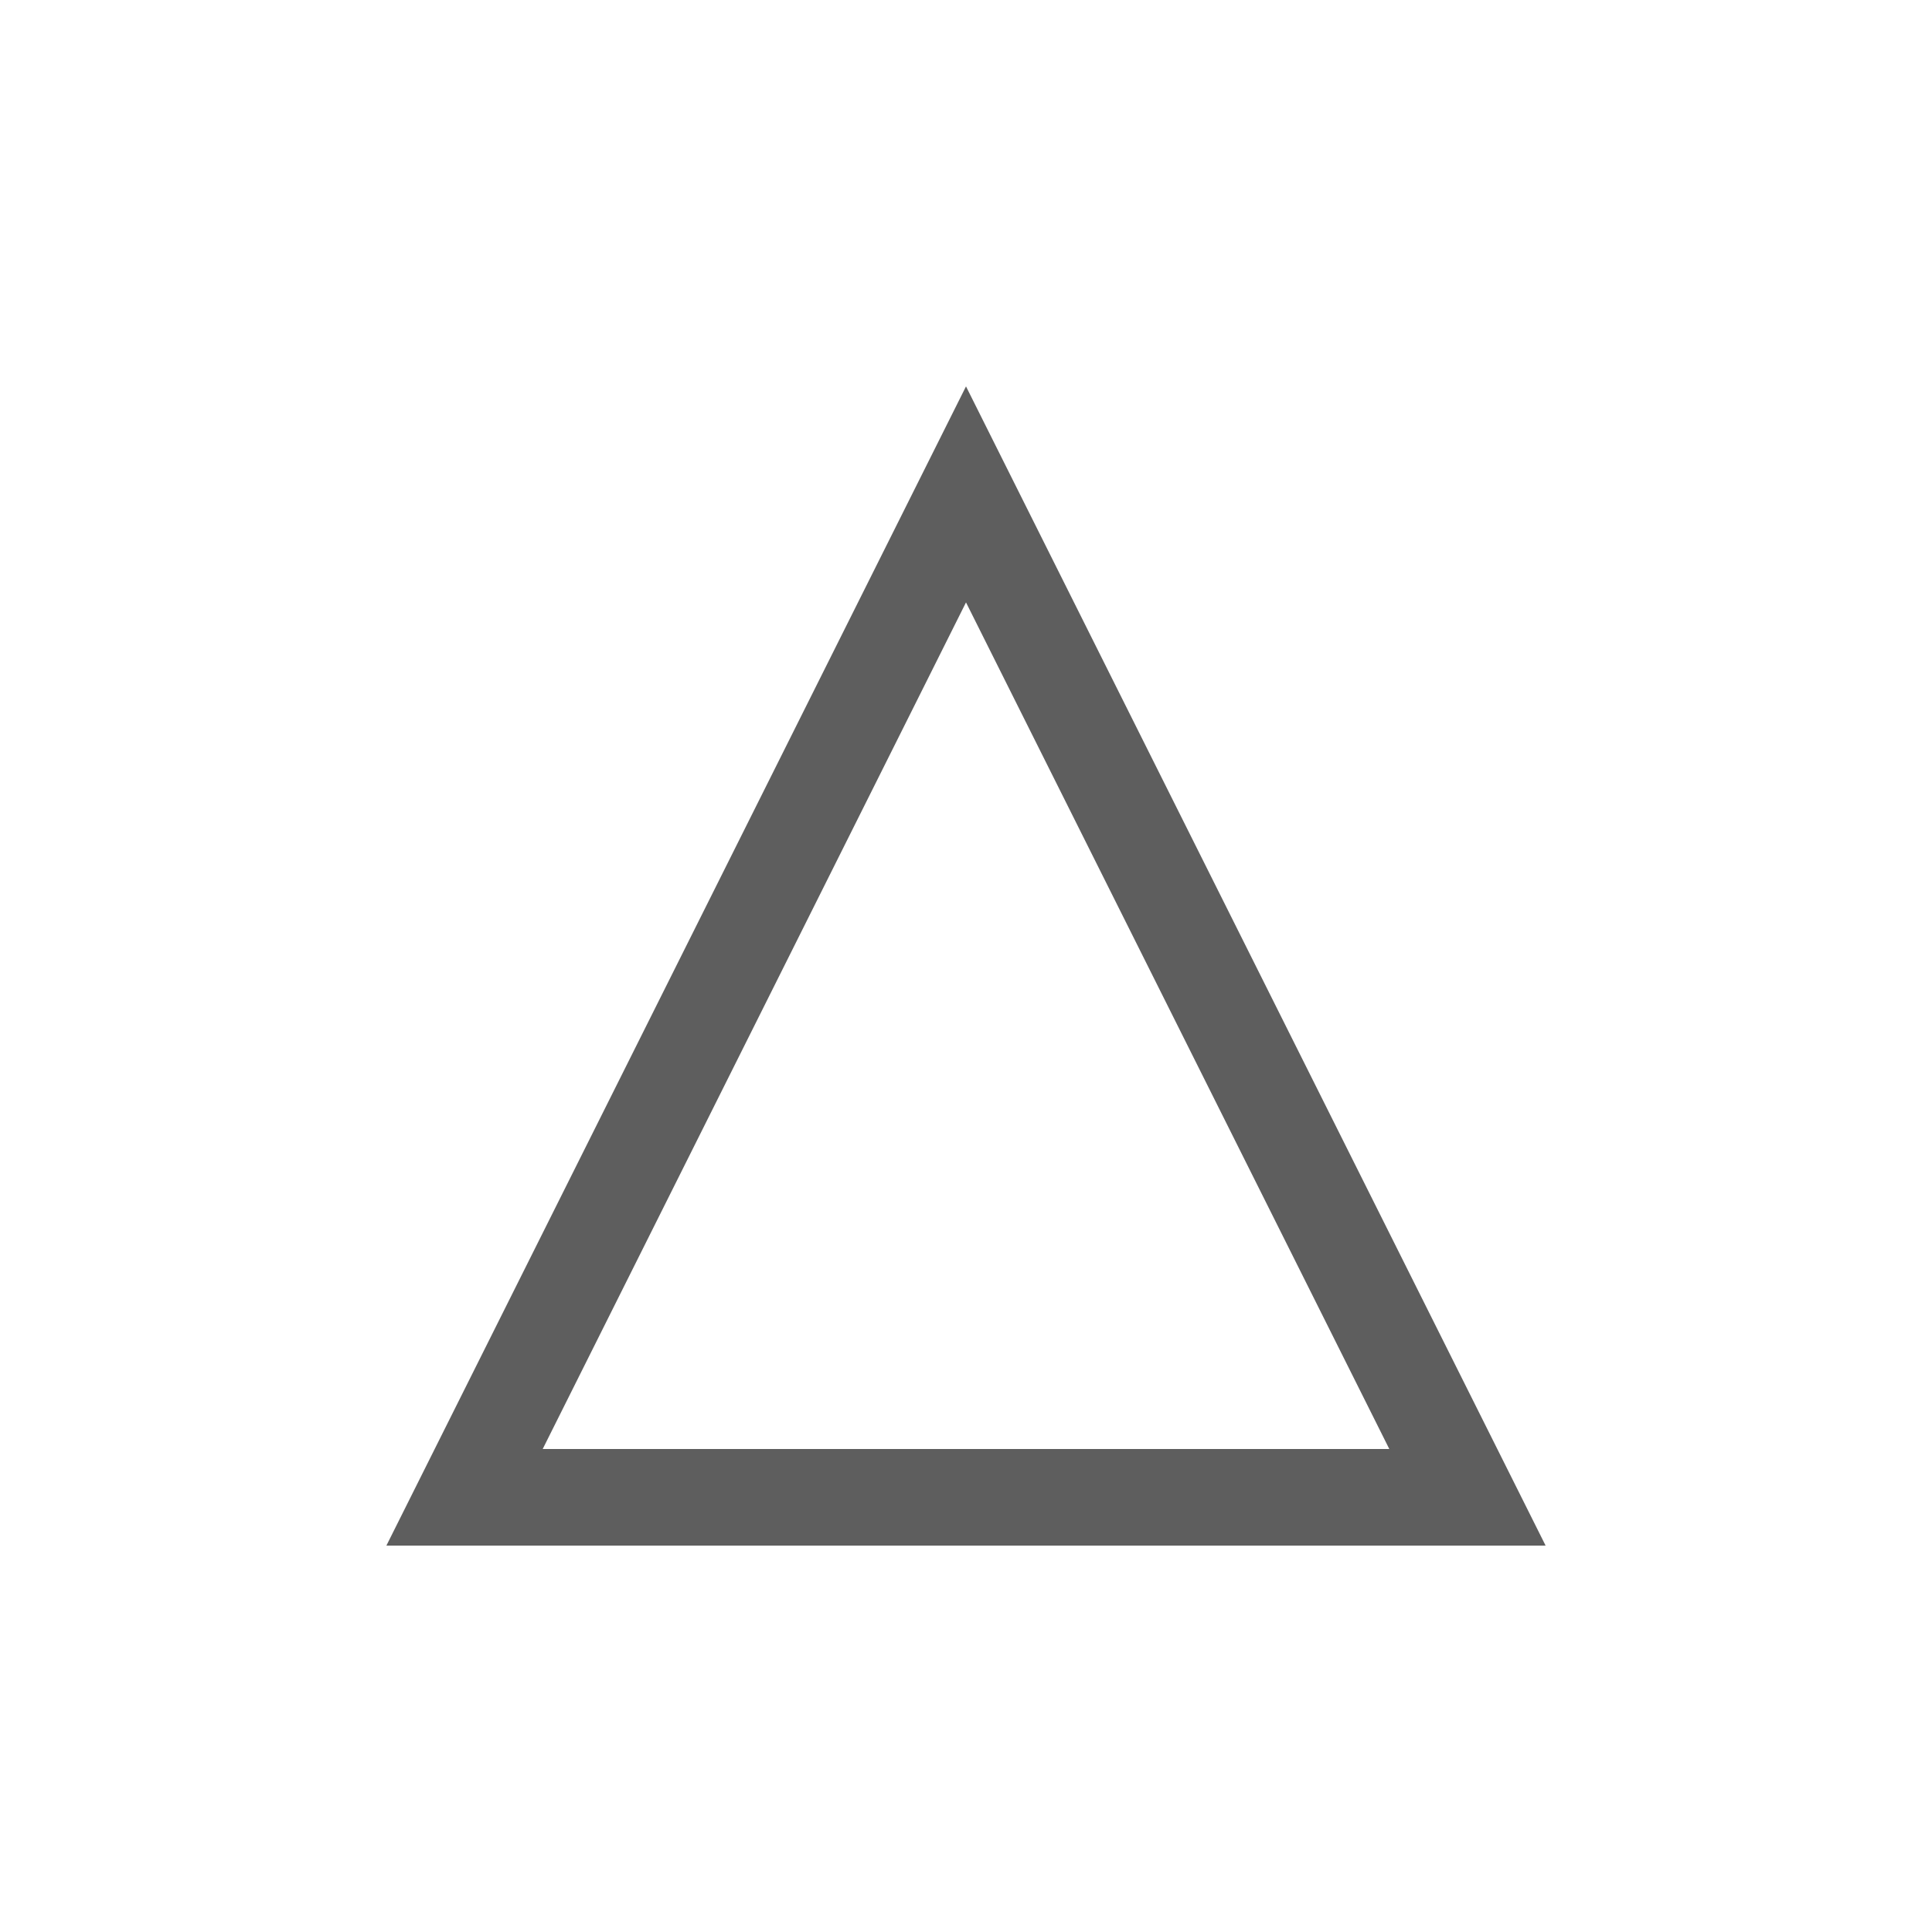
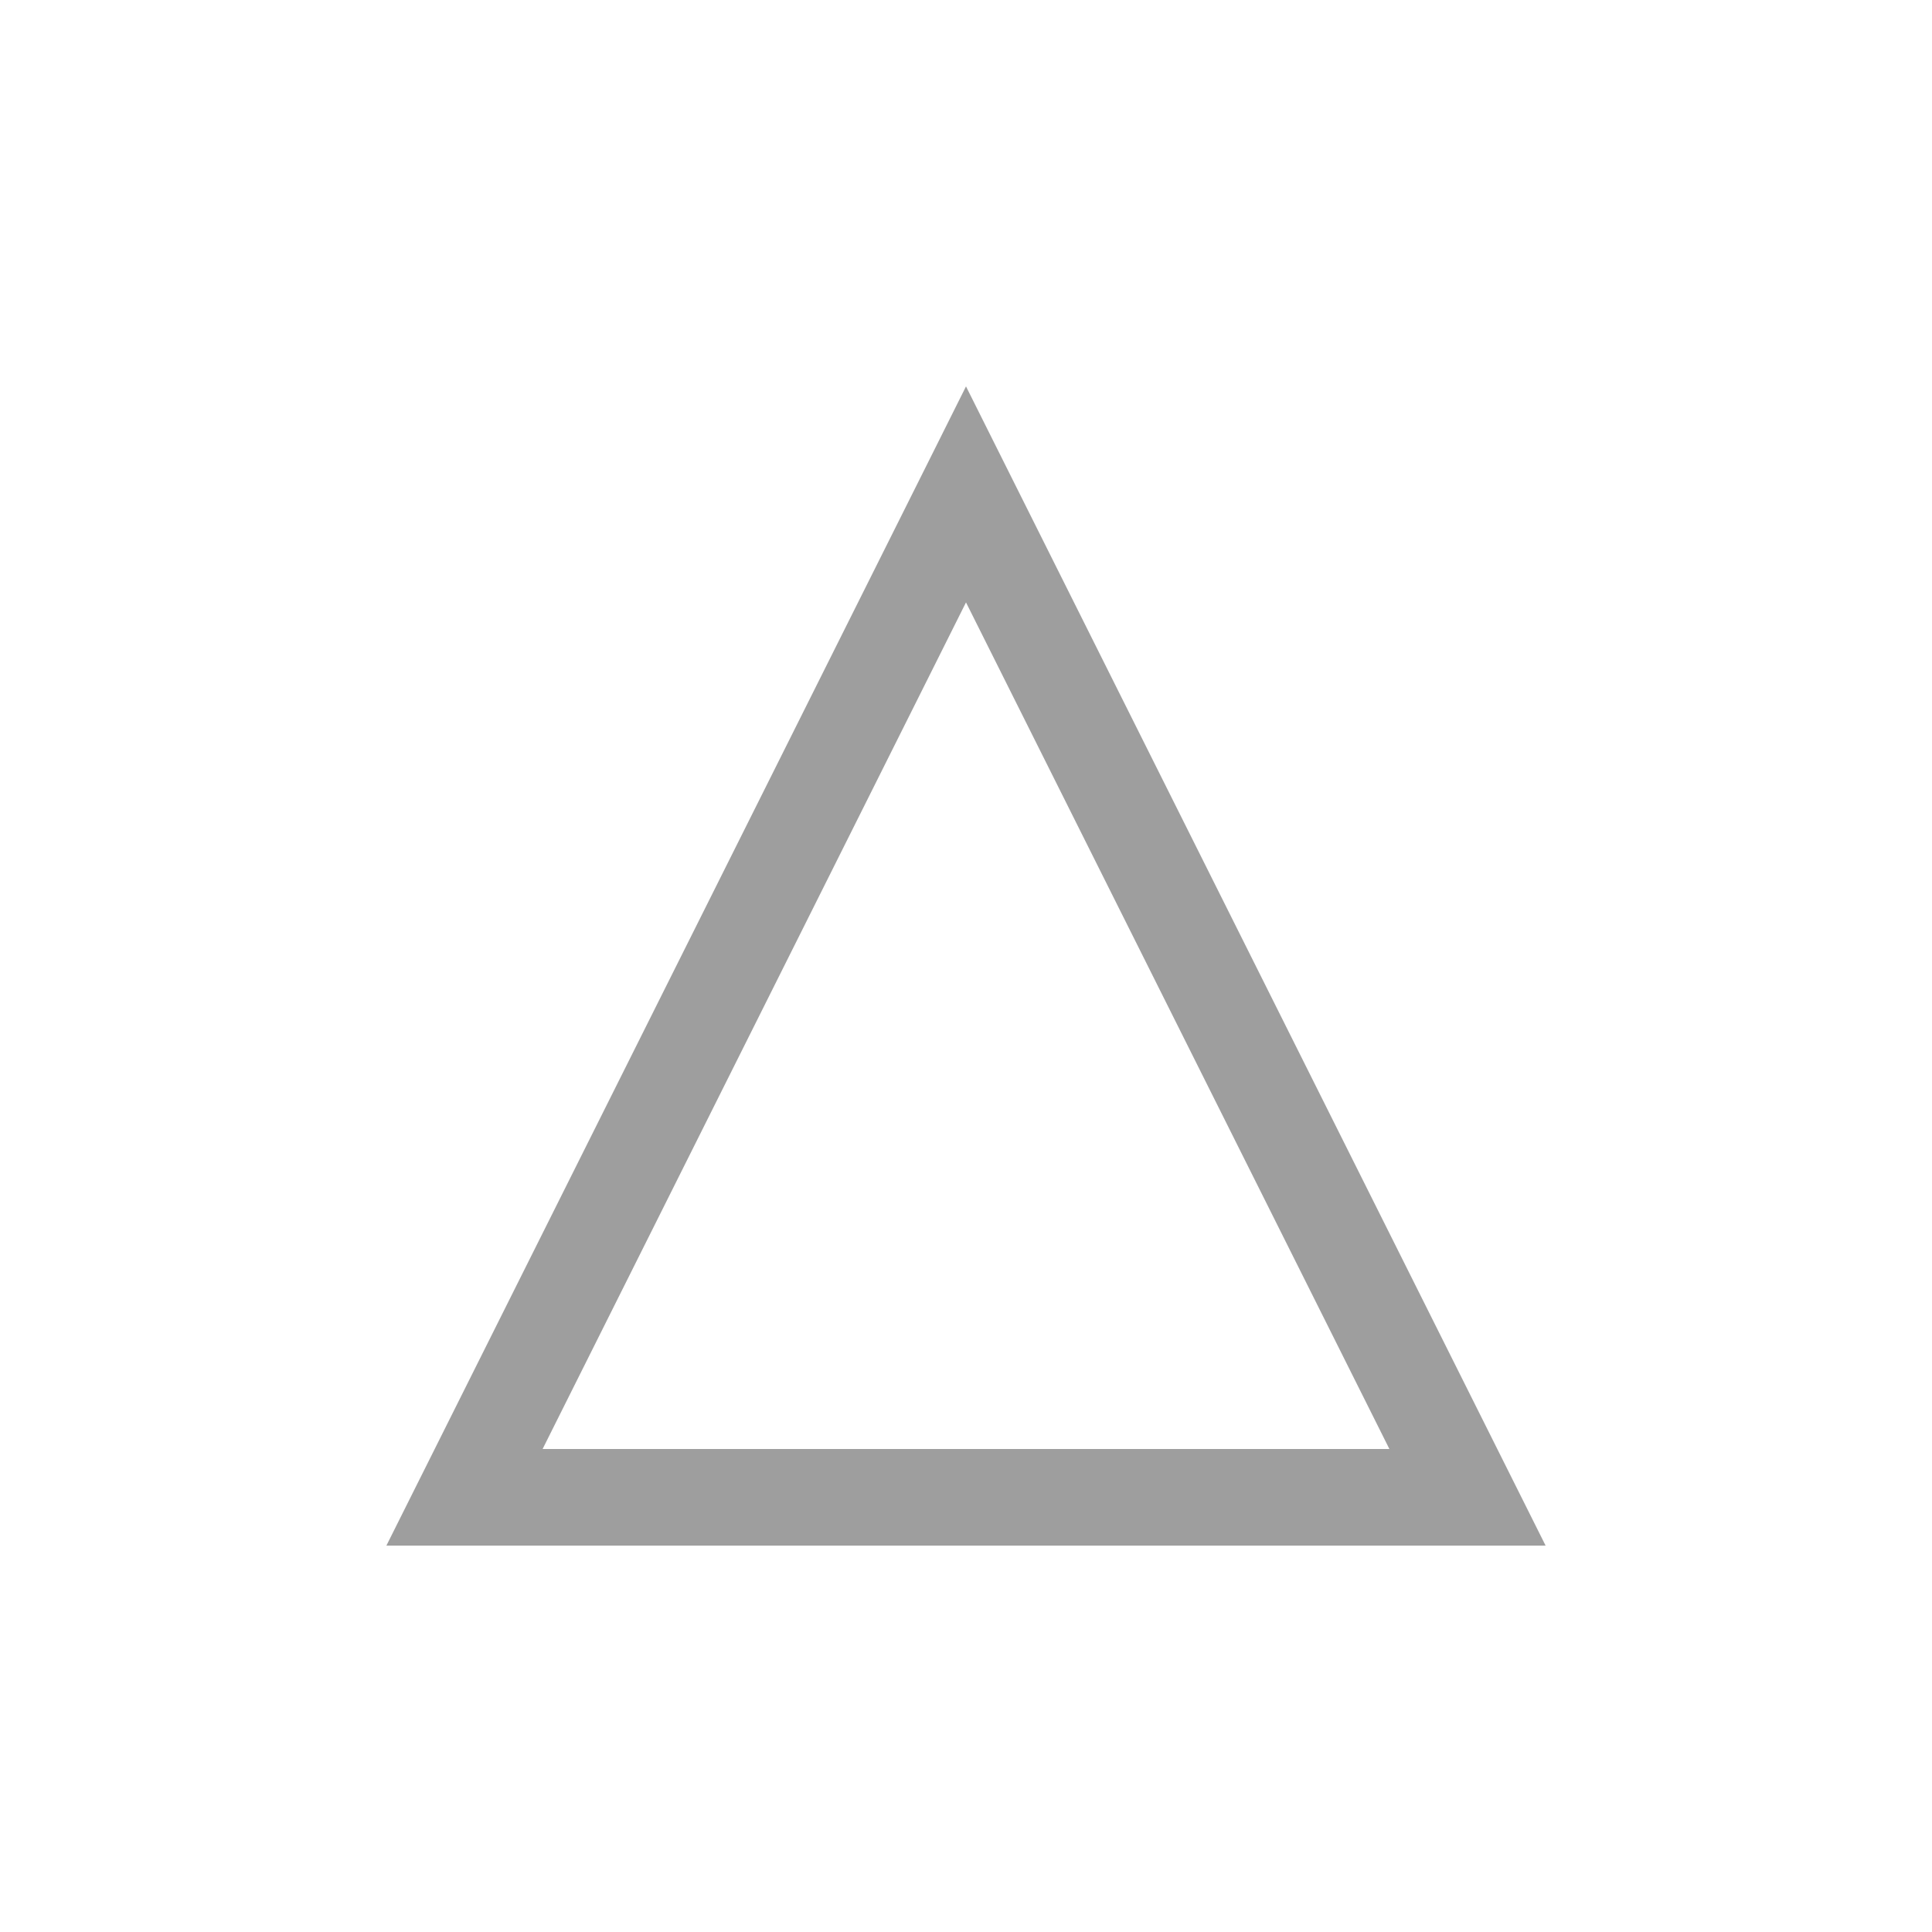
<svg xmlns="http://www.w3.org/2000/svg" width="20" height="20" viewBox="0 0 20 20" version="1.1" id="svg14">
  <defs id="defs6" />
  <g id="Icons" style="fill:none;fill-rule:evenodd;stroke:none;stroke-width:1" transform="translate(0,5)">
    <g id="Artboard" transform="translate(-186,-402)" style="stroke:#5e5e5e">
      <g id="shapes" transform="translate(186,402)">
-         <path d="M 10,0.118 4.809,10.5 H 15.191 Z" id="Triangle-2" style="stroke-width:1" />
+         <path style="color:#000000;font-style:normal;font-variant:normal;font-weight:normal;font-stretch:normal;font-size:medium;line-height:normal;font-family:sans-serif;font-variant-ligatures:normal;font-variant-position:normal;font-variant-caps:normal;font-variant-numeric:normal;font-variant-alternates:normal;font-feature-settings:normal;text-indent:0;text-align:start;text-decoration:none;text-decoration-line:none;text-decoration-style:solid;text-decoration-color:#000000;letter-spacing:normal;word-spacing:normal;text-transform:none;writing-mode:lr-tb;direction:ltr;text-orientation:mixed;dominant-baseline:auto;baseline-shift:baseline;text-anchor:start;white-space:normal;shape-padding:0;clip-rule:nonzero;display:inline;overflow:visible;visibility:visible;opacity:1;isolation:auto;mix-blend-mode:normal;color-interpolation:sRGB;color-interpolation-filters:linearRGB;solid-color:#000000;solid-opacity:1;vector-effect:none;fill:#9e9e9e;fill-opacity:1;fill-rule:nonzero;stroke:none;stroke-width:1;stroke-linecap:butt;stroke-linejoin:miter;stroke-miterlimit:4;stroke-dasharray:none;stroke-dashoffset:0;stroke-opacity:1;color-rendering:auto;image-rendering:auto;shape-rendering:auto;text-rendering:auto;enable-background:accumulate" d="M 10,-1 9.553,-0.105 4,11 H 16 Z M 10,1.236 14.383,10 H 5.617 Z" id="Triangle-2" />
      </g>
    </g>
  </g>
</svg>
